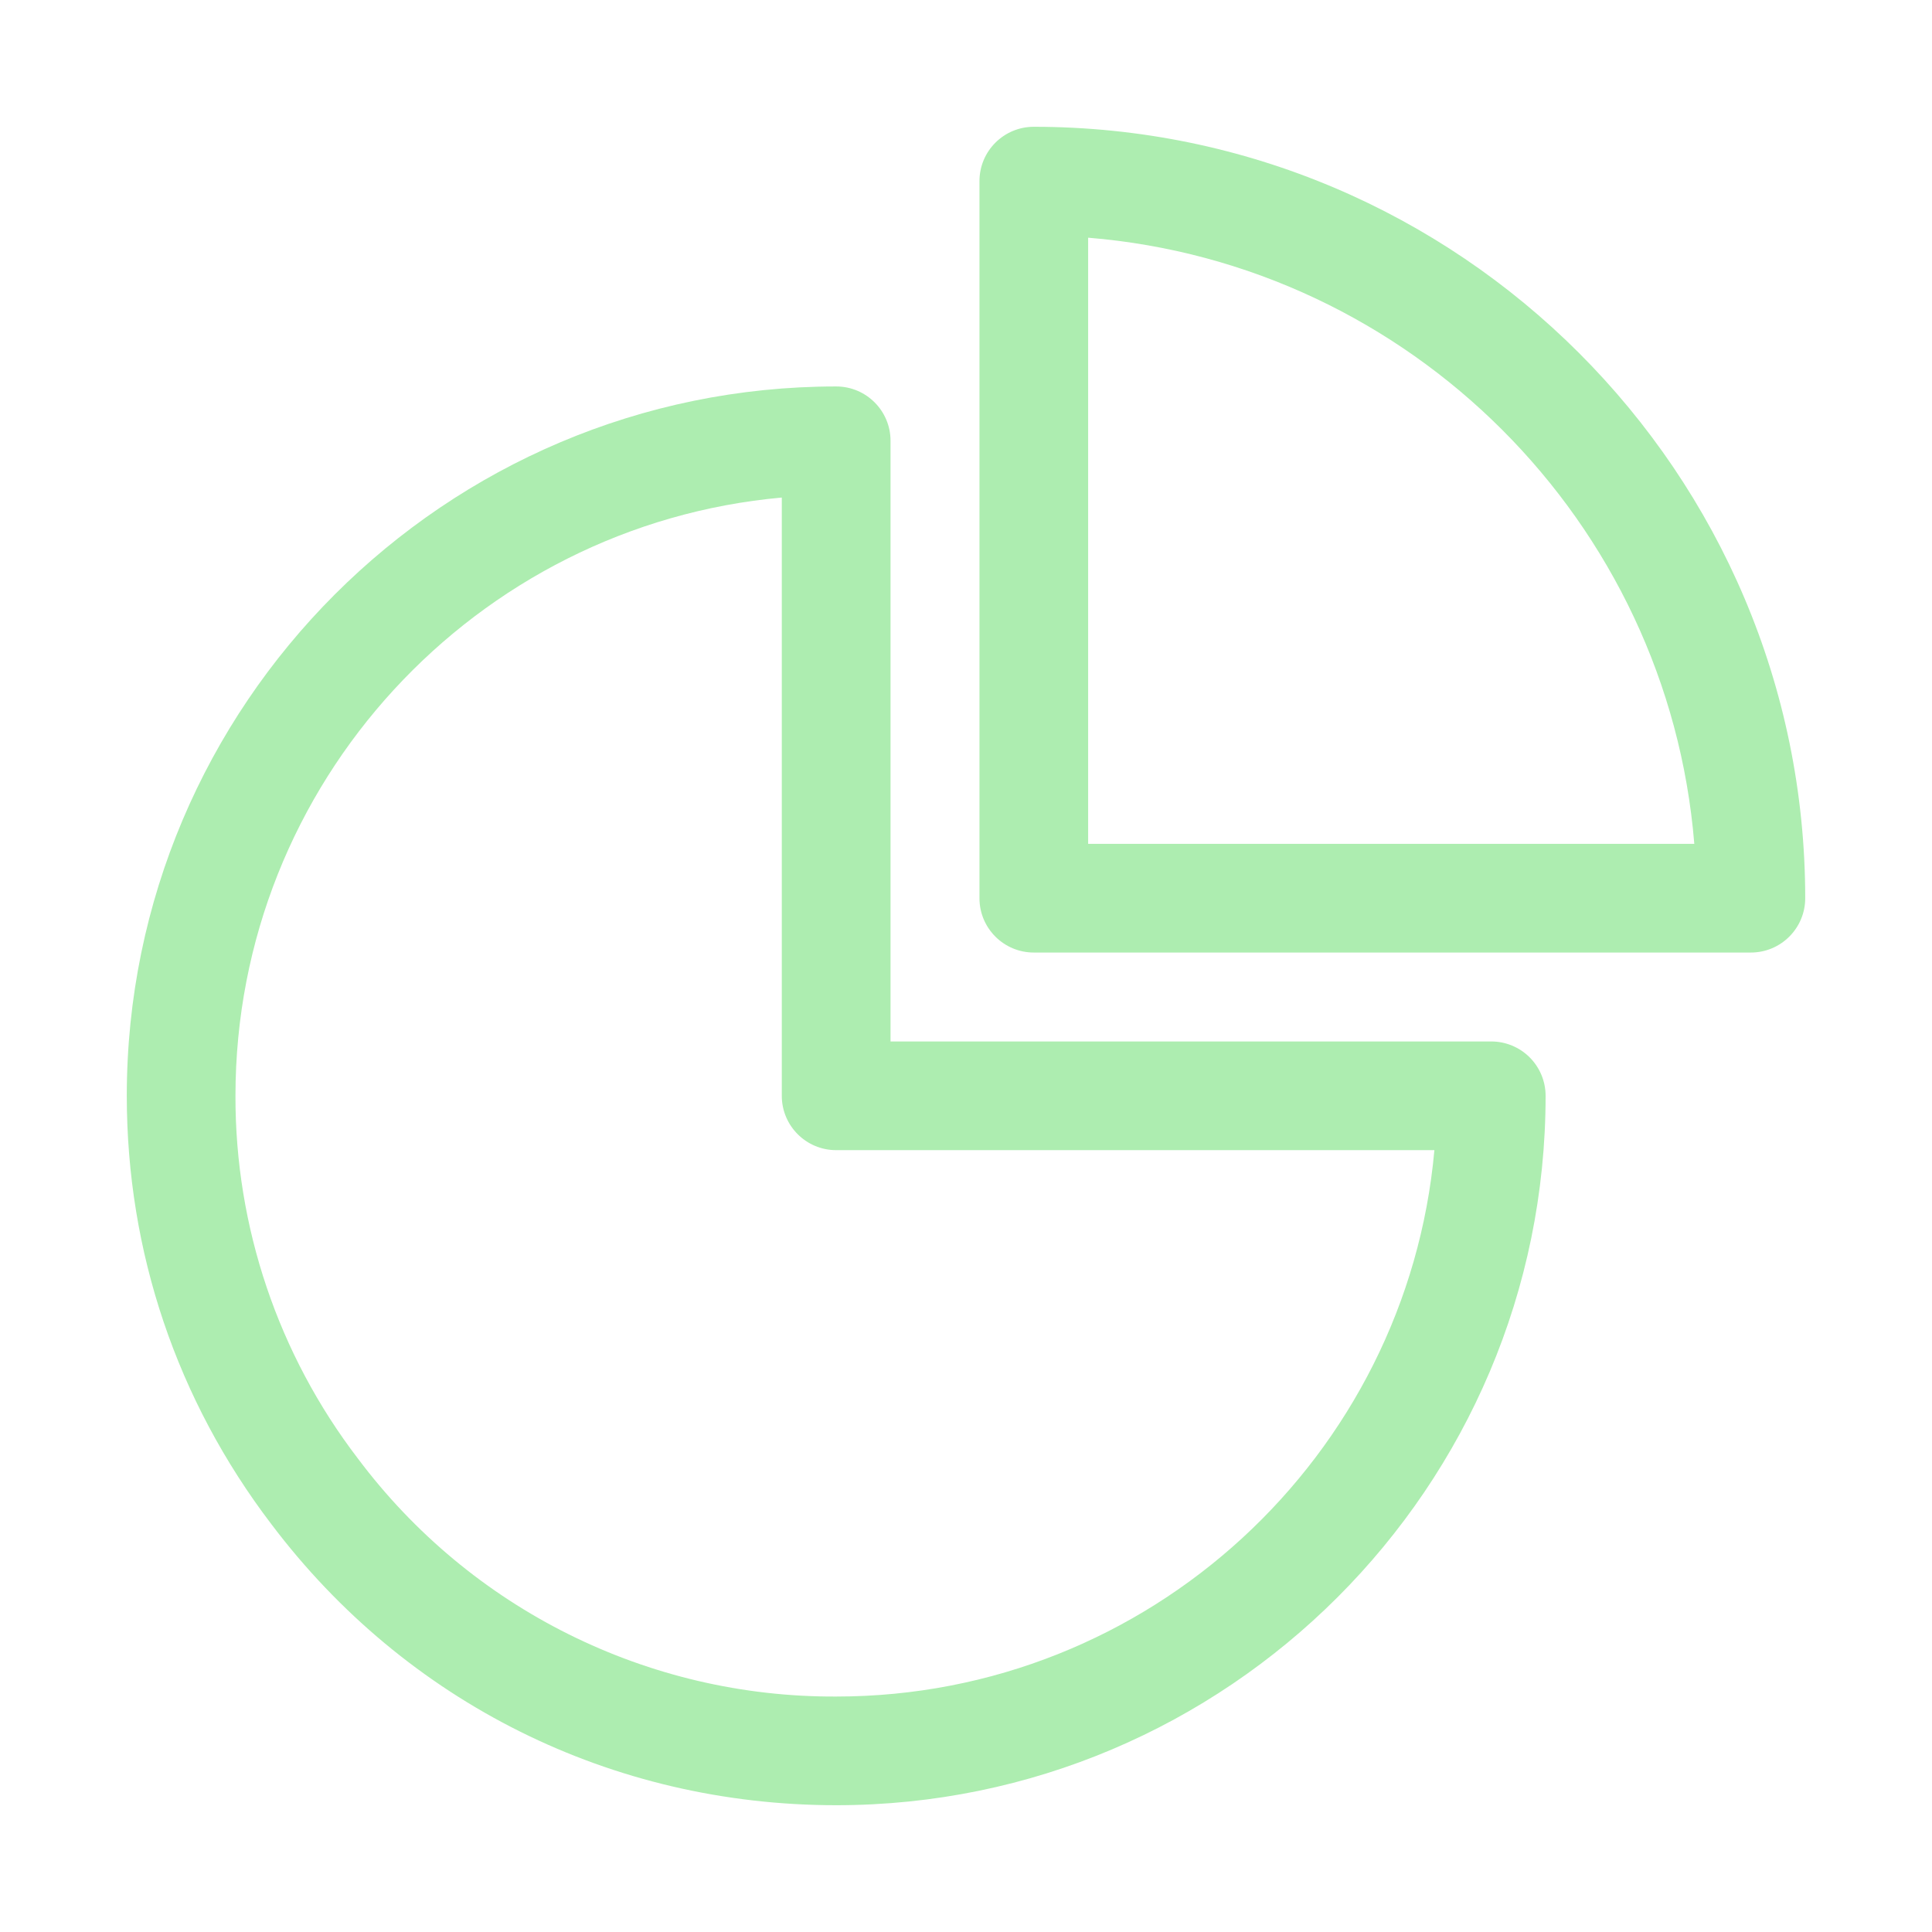
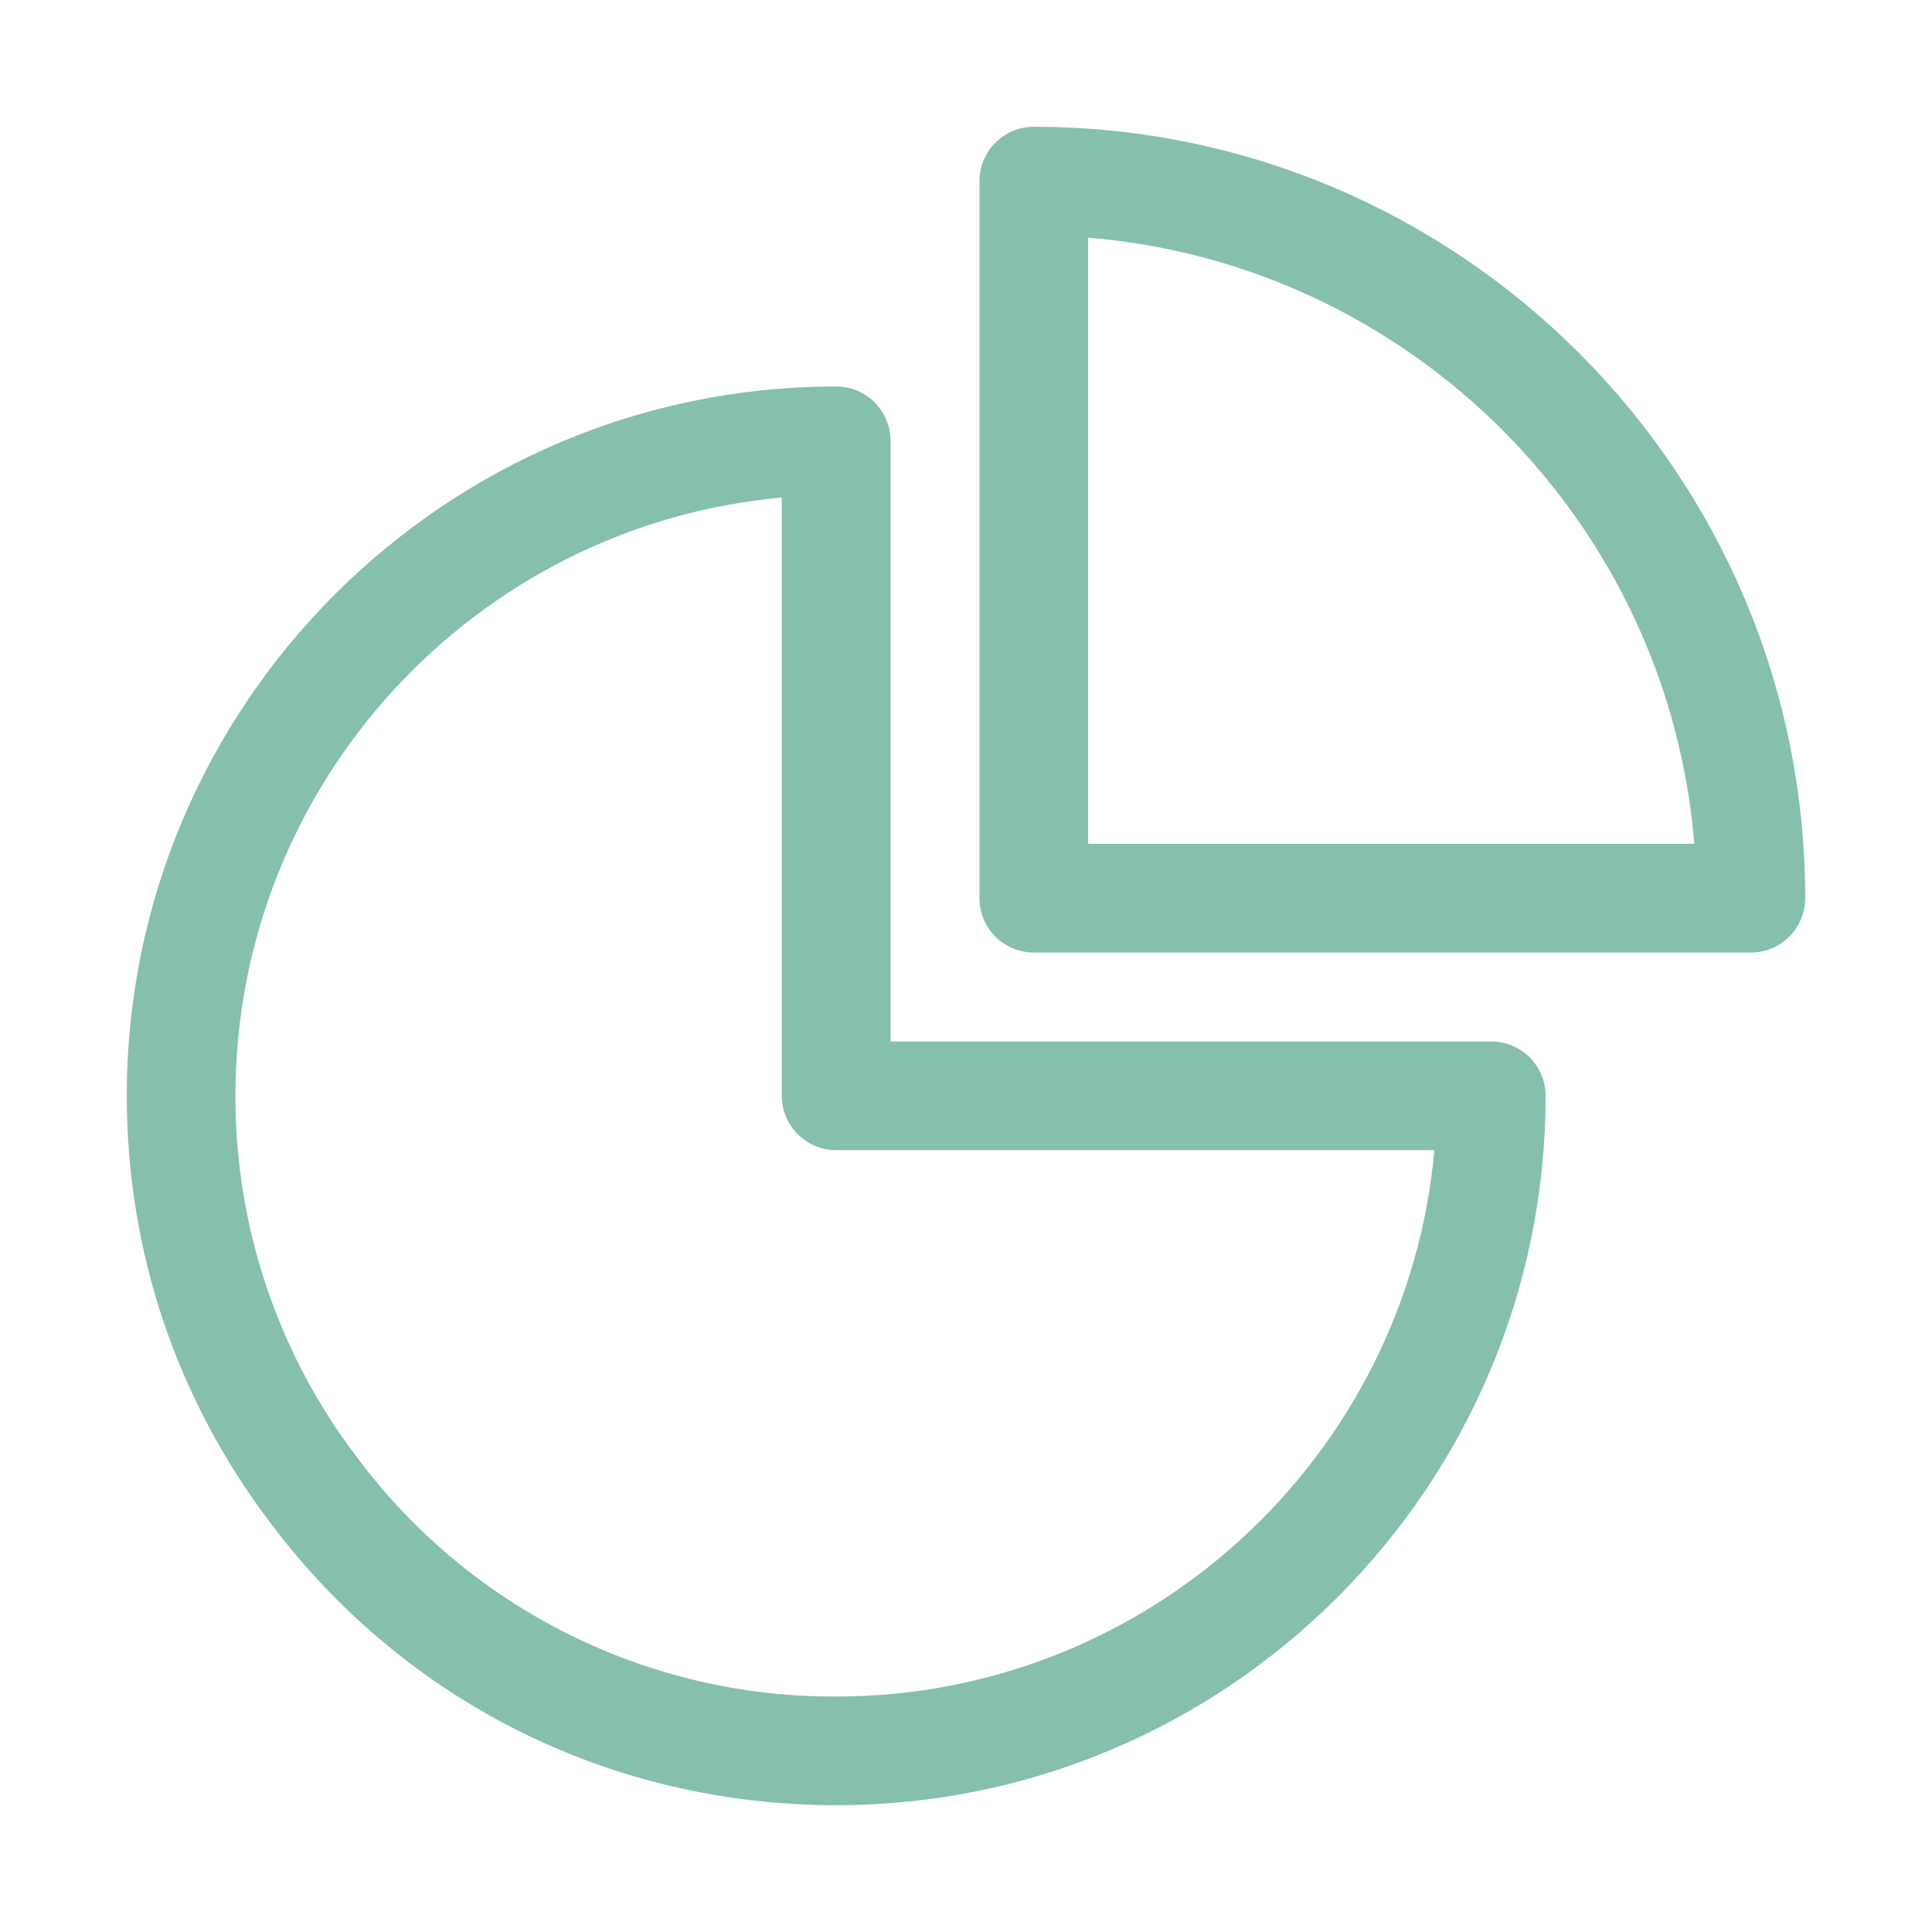
<svg xmlns="http://www.w3.org/2000/svg" version="1.1" width="512" height="512" x="0" y="0" viewBox="0 0 32 32" style="enable-background:new 0 0 512 512" xml:space="preserve">
  <g>
-     <path d="M24.699 17.25H14.75V7.301a.9.9 0 0 0-.9-.9C7.371 6.4 2.1 11.672 2.1 18.15c0 2.585.829 5.039 2.394 7.094 2.231 2.959 5.642 4.656 9.356 4.656 6.479 0 11.75-5.271 11.75-11.75a.9.9 0 0 0-.901-.9zM13.85 28.1a9.84 9.84 0 0 1-7.922-3.942A9.845 9.845 0 0 1 3.9 18.15c0-5.183 3.983-9.453 9.049-9.909v9.909a.9.9 0 0 0 .9.9h9.909c-.455 5.066-4.726 9.05-9.908 9.05z" fill="#ADEDB0" opacity="1" data-original="#000000" />
-     <path d="M17.123 2.1a.9.9 0 0 0-.9.9v11.877a.9.9 0 0 0 .9.9H29a.9.9 0 0 0 .9-.9C29.9 7.832 24.168 2.1 17.123 2.1zm.9 11.877V3.937c5.336.435 9.605 4.704 10.04 10.04z" fill="#ADEDB0" opacity="1" data-original="#000000" />
+     <path d="M24.699 17.25H14.75V7.301a.9.9 0 0 0-.9-.9C7.371 6.4 2.1 11.672 2.1 18.15c0 2.585.829 5.039 2.394 7.094 2.231 2.959 5.642 4.656 9.356 4.656 6.479 0 11.75-5.271 11.75-11.75a.9.9 0 0 0-.901-.9zM13.85 28.1a9.84 9.84 0 0 1-7.922-3.942A9.845 9.845 0 0 1 3.9 18.15c0-5.183 3.983-9.453 9.049-9.909v9.909a.9.9 0 0 0 .9.9h9.909c-.455 5.066-4.726 9.05-9.908 9.05z" fill="#86C0AC" opacity="1" data-original="#000000" />
+     <path d="M17.123 2.1a.9.9 0 0 0-.9.9v11.877a.9.9 0 0 0 .9.9H29a.9.9 0 0 0 .9-.9C29.9 7.832 24.168 2.1 17.123 2.1zm.9 11.877V3.937c5.336.435 9.605 4.704 10.04 10.04z" fill="#86C0AC" opacity="1" data-original="#000000" />
  </g>
</svg>
